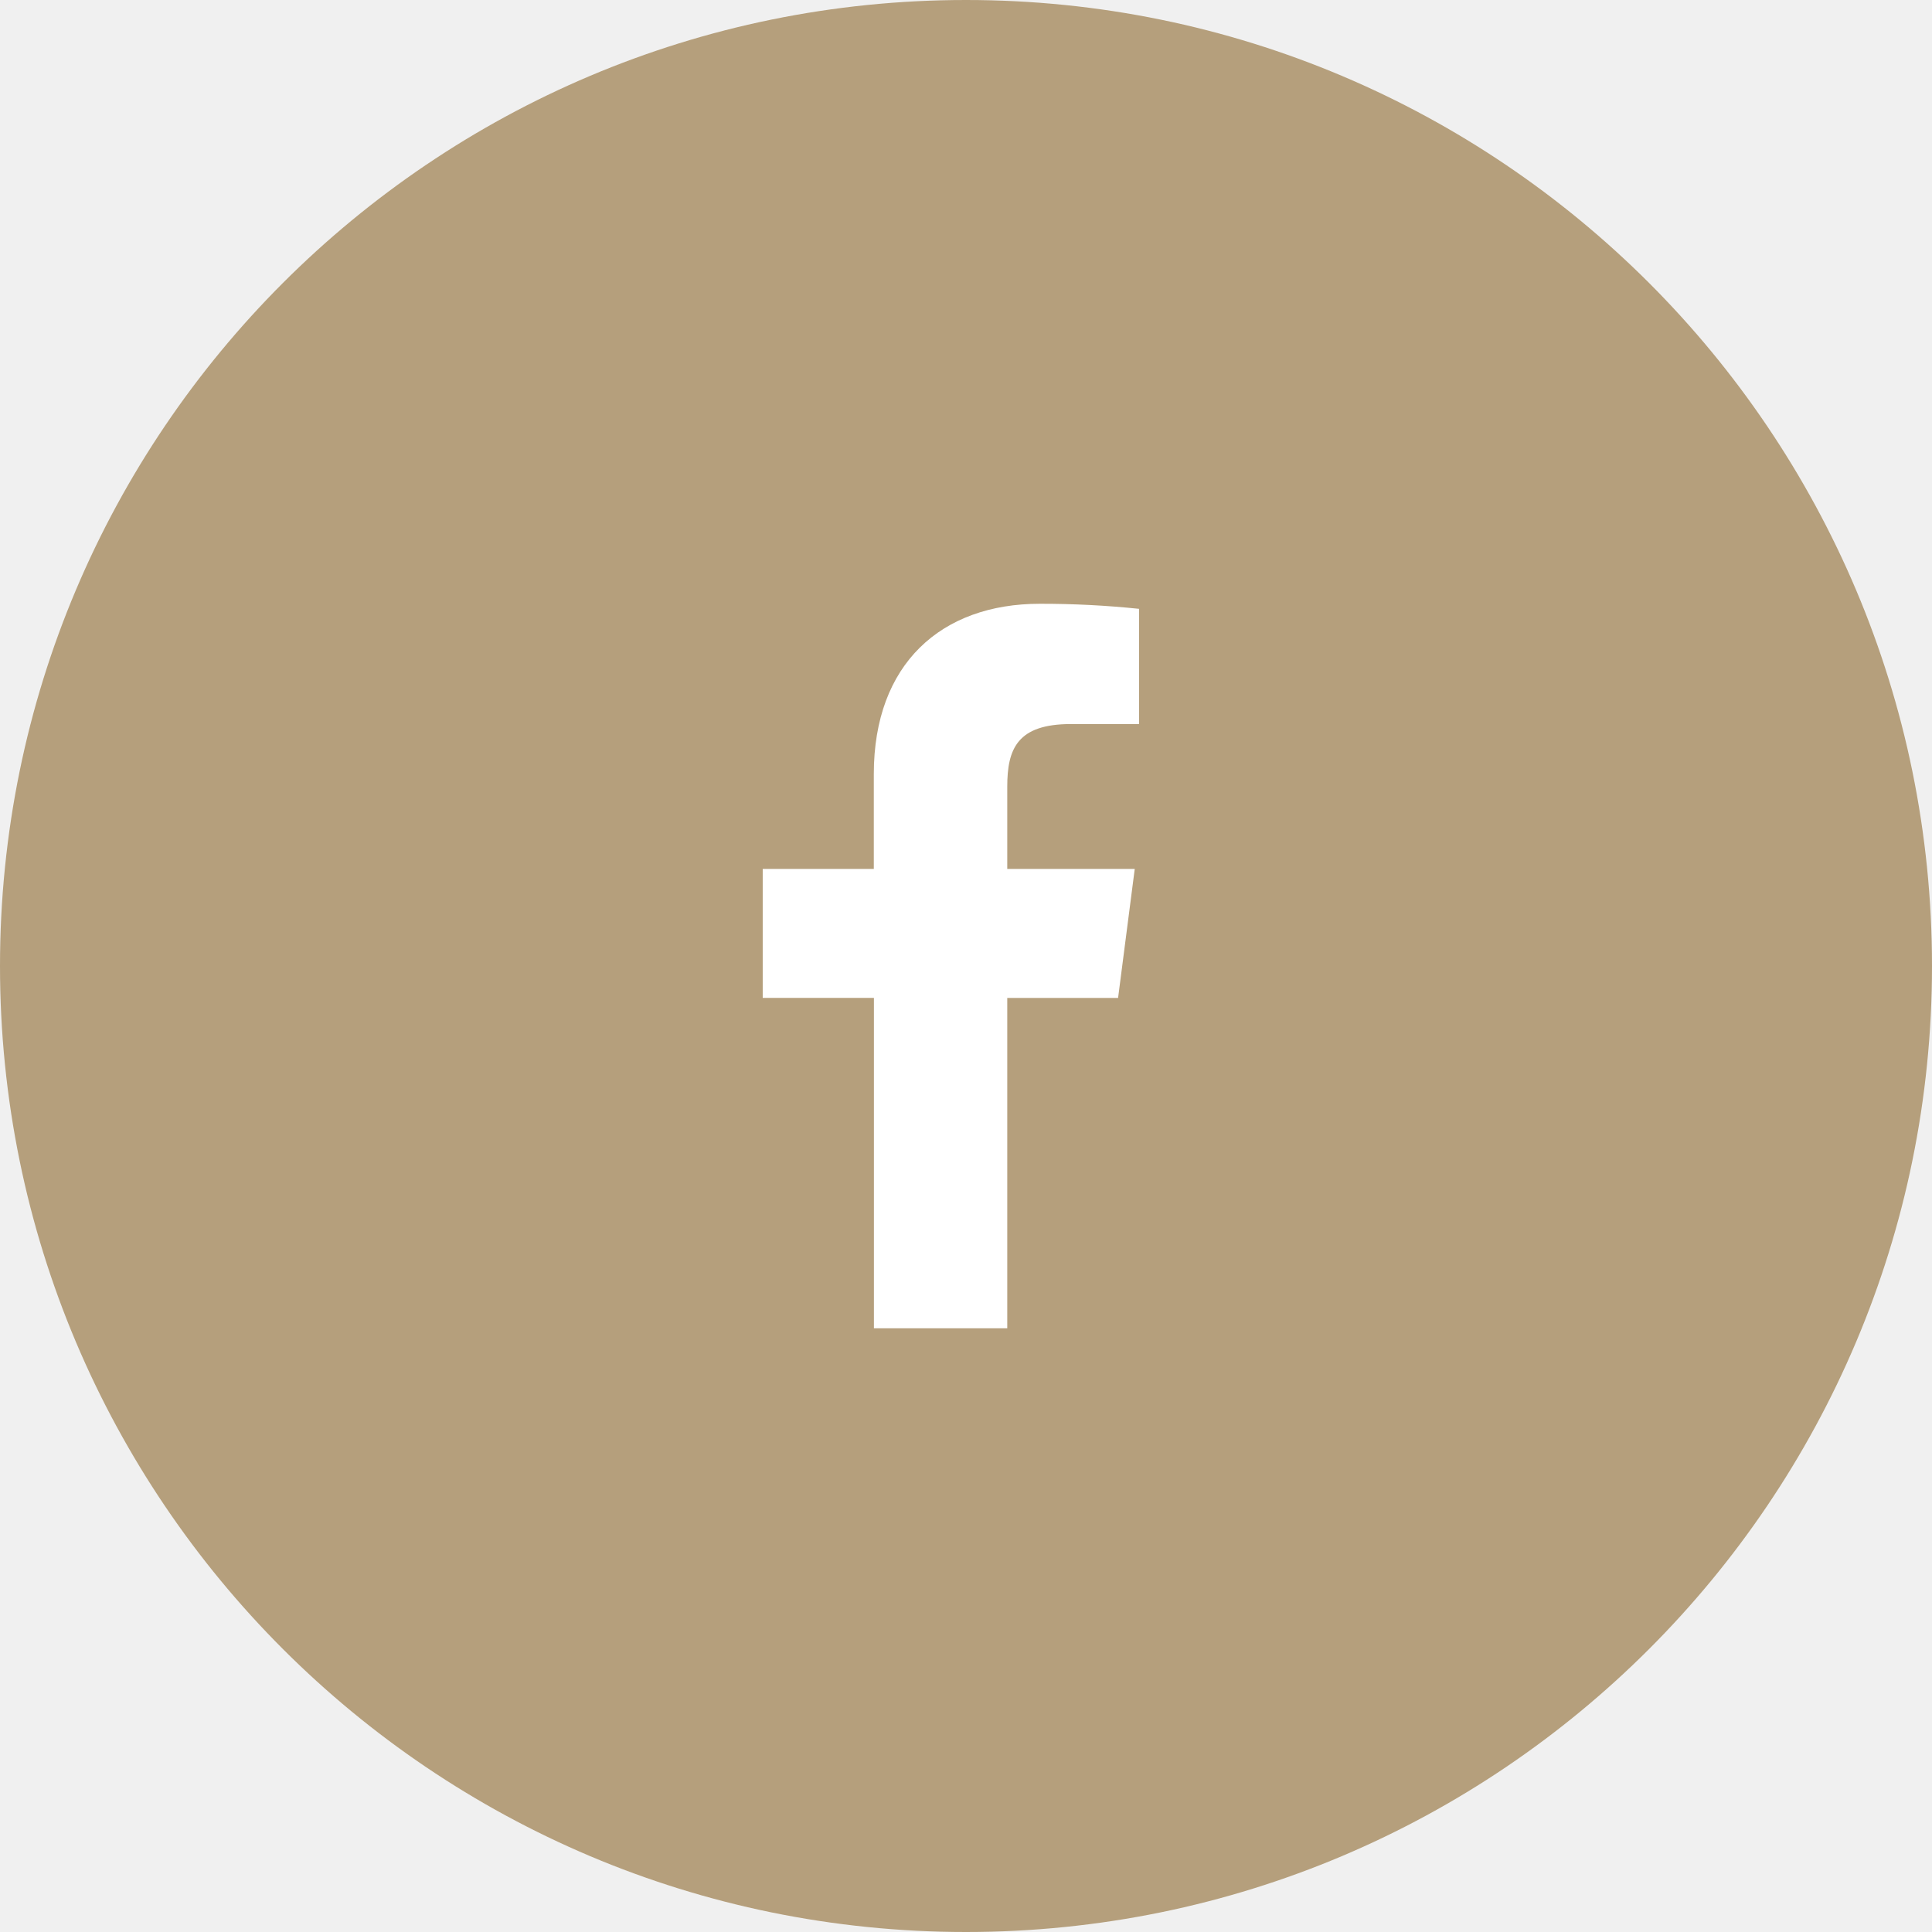
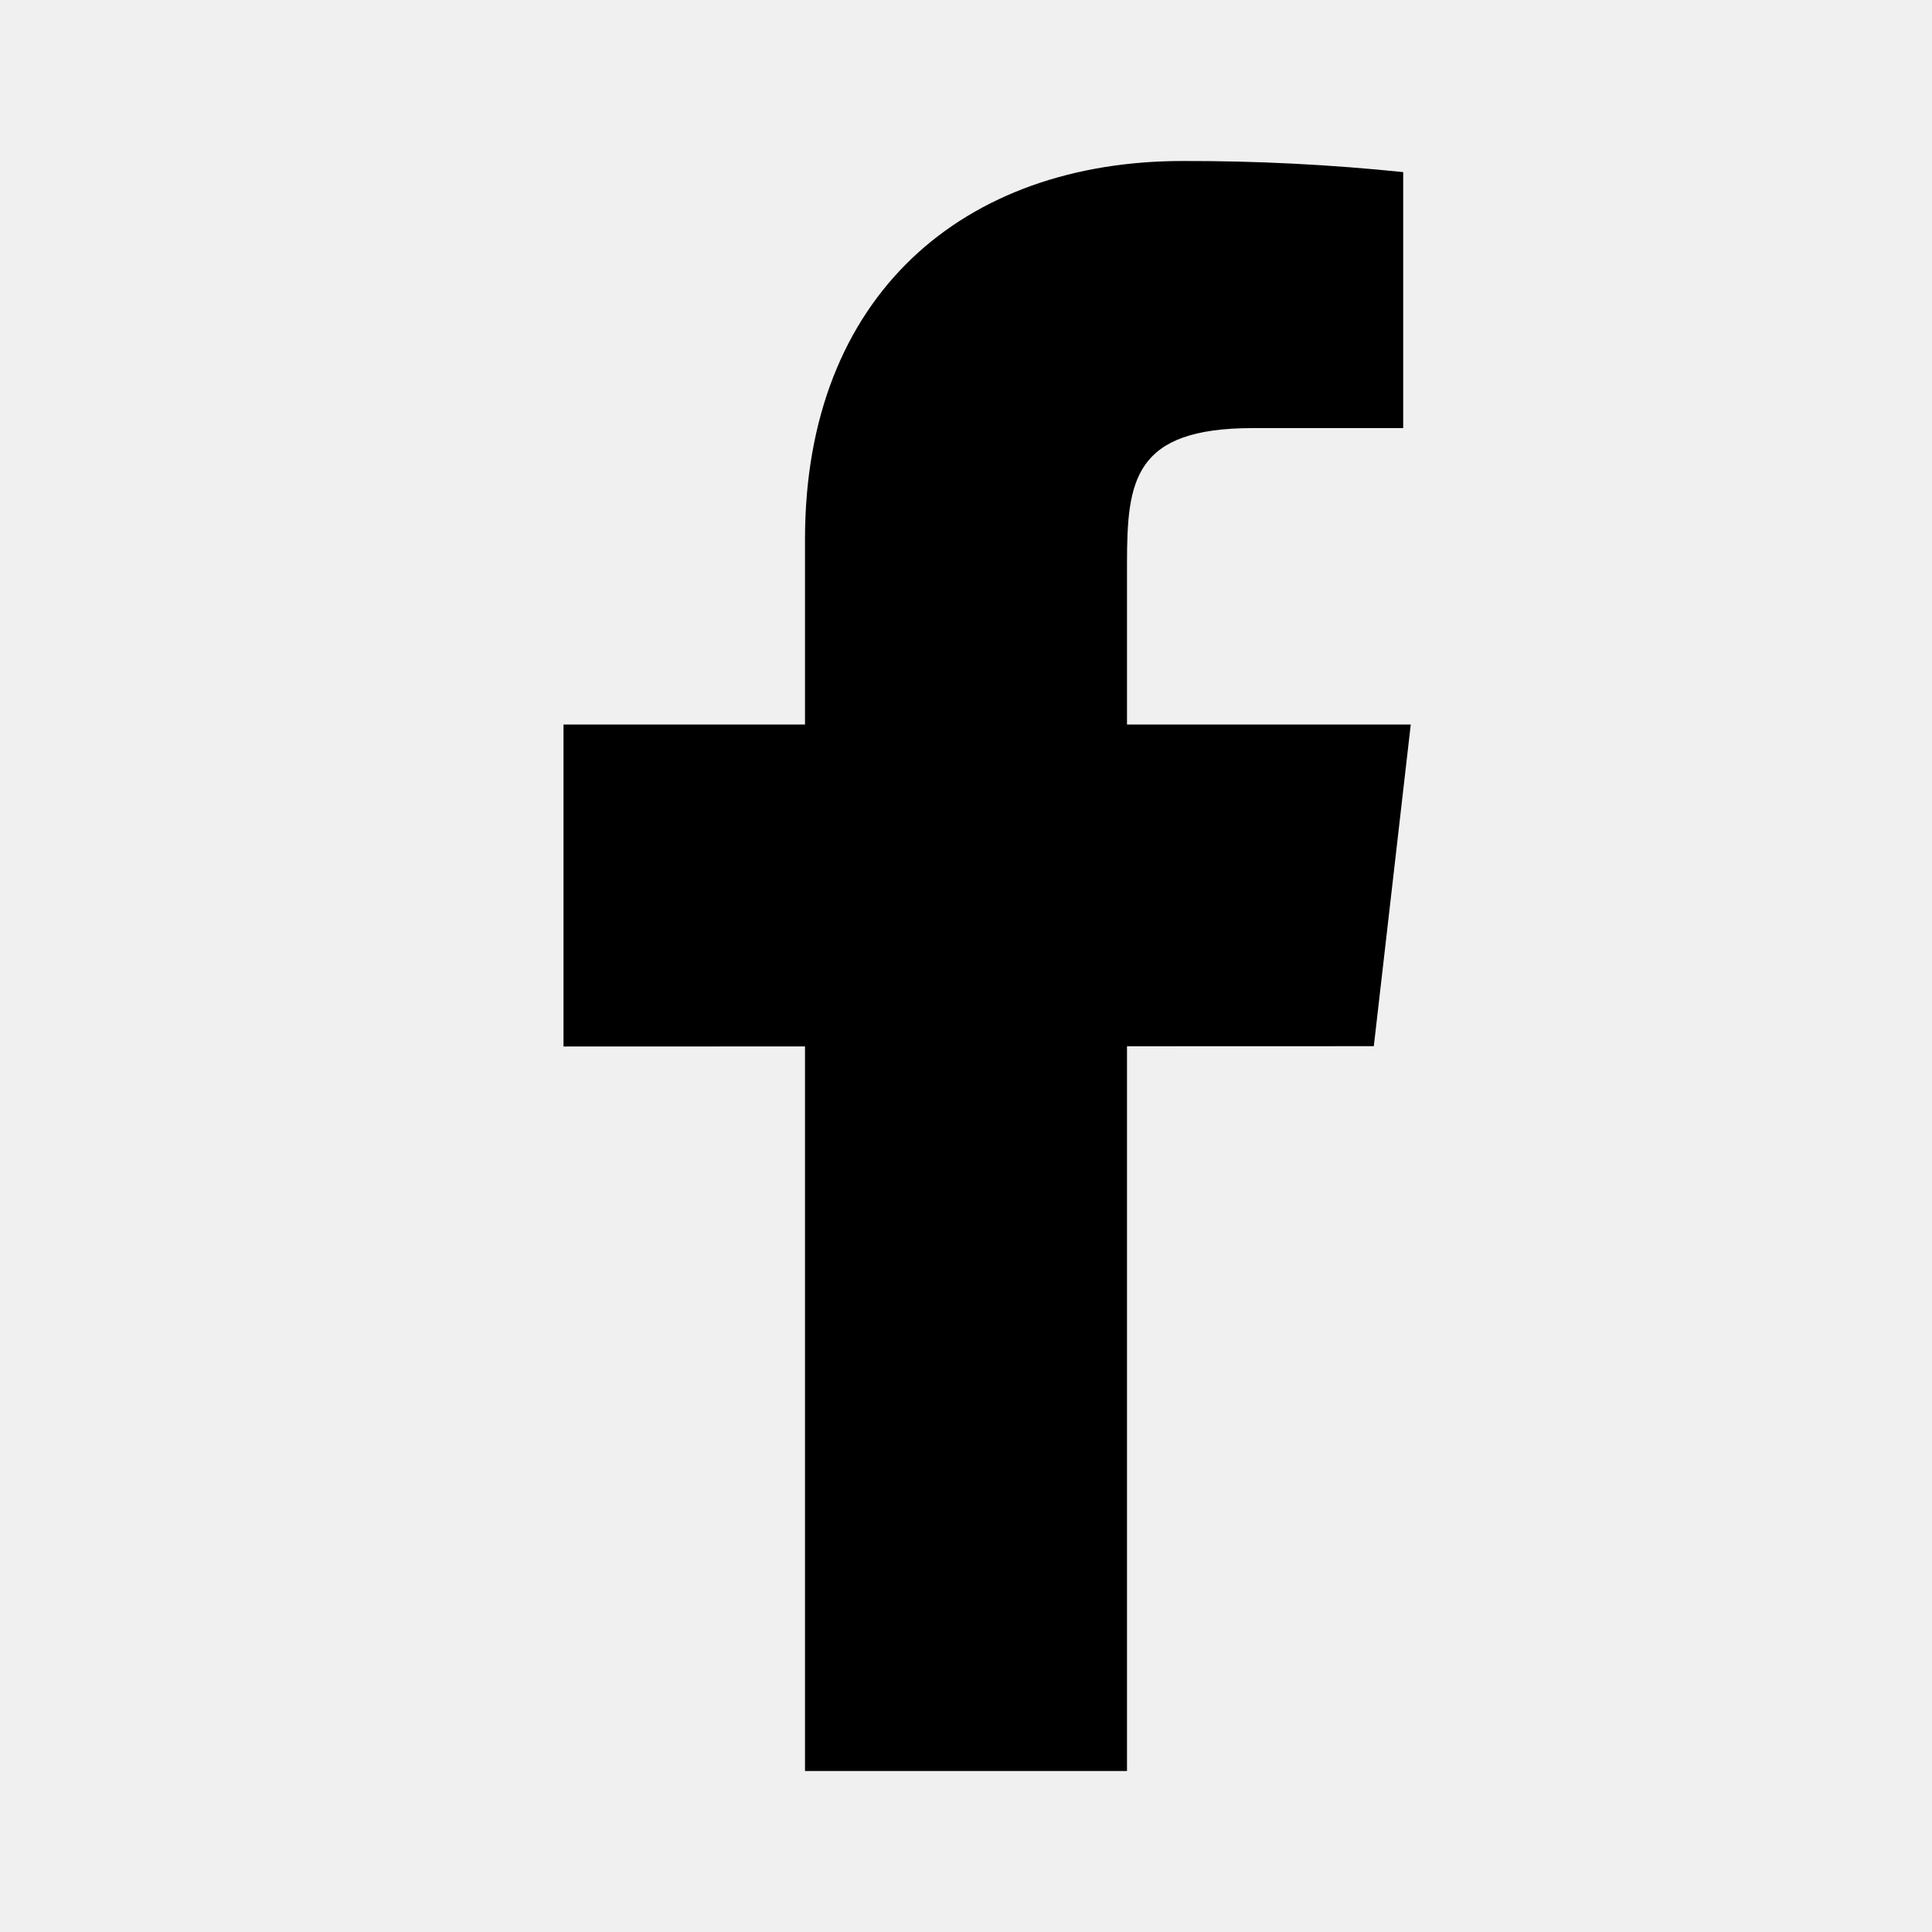
- <svg xmlns="http://www.w3.org/2000/svg" id="Group_57" data-name="Group 57" width="51.512" height="51.512" viewBox="0 0 51.512 51.512">
-   <path id="Ellipse_9" data-name="Ellipse 9" d="M25.756,51.512A25.756,25.756,0,1,1,51.512,25.756,25.756,25.756,0,0,1,25.756,51.512Z" fill="#b59f7c" />
-   <path id="Path_79" data-name="Path 79" d="M10.035,3.207V.135A25.219,25.219,0,0,0,7.389,0C4.762,0,2.962,1.6,2.962,4.54V7.07H0v3.438H2.965v8.809H6.52V10.509H9.475L9.919,7.07H6.52V4.878c0-1.014.27-1.671,1.7-1.671Z" transform="translate(20.336 16.098)" fill="#fff" />
+ <svg xmlns="http://www.w3.org/2000/svg" viewBox="0 0 24 24" width="24px" height="24px">
+   <path d="M17.525,9H14V7c0-1.032,0.084-1.682,1.563-1.682h1.868v-3.18C16.522,2.044,15.608,1.998,14.693,2 C11.98,2,10,3.657,10,6.699V9H7v4l3-0.001V22h4v-9.003l3.066-0.001L17.525,9z" />
</svg>
